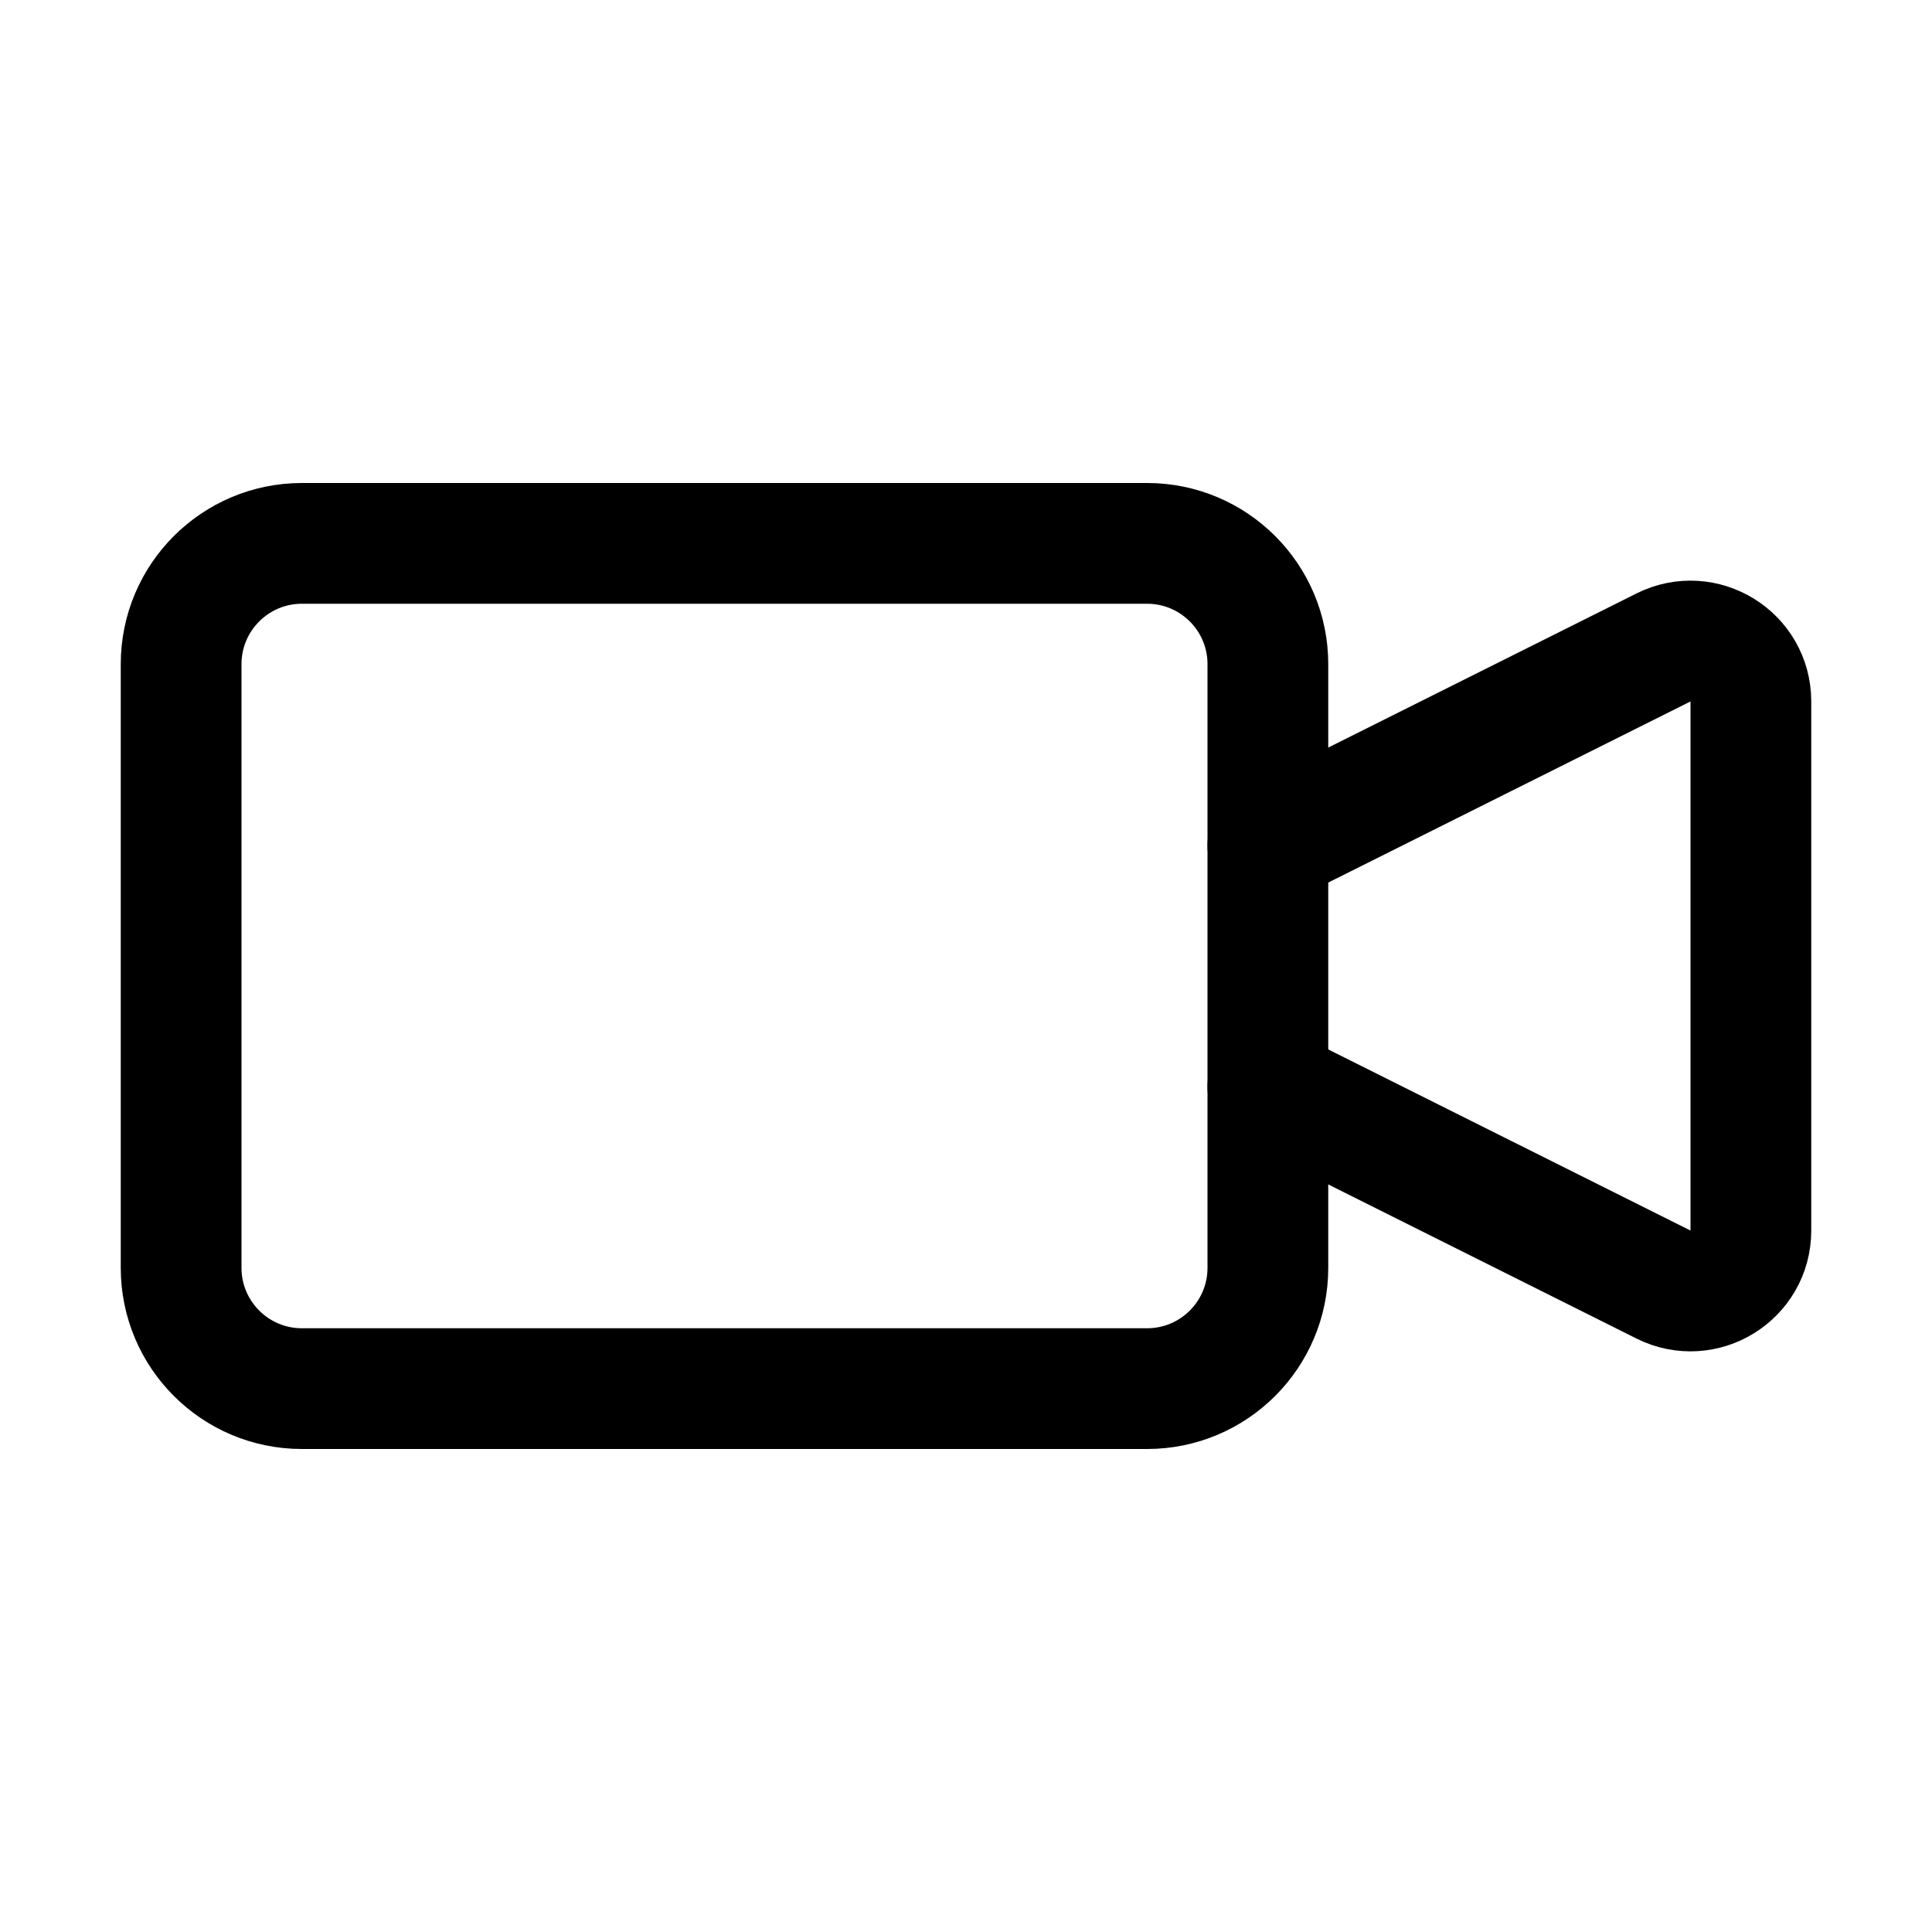
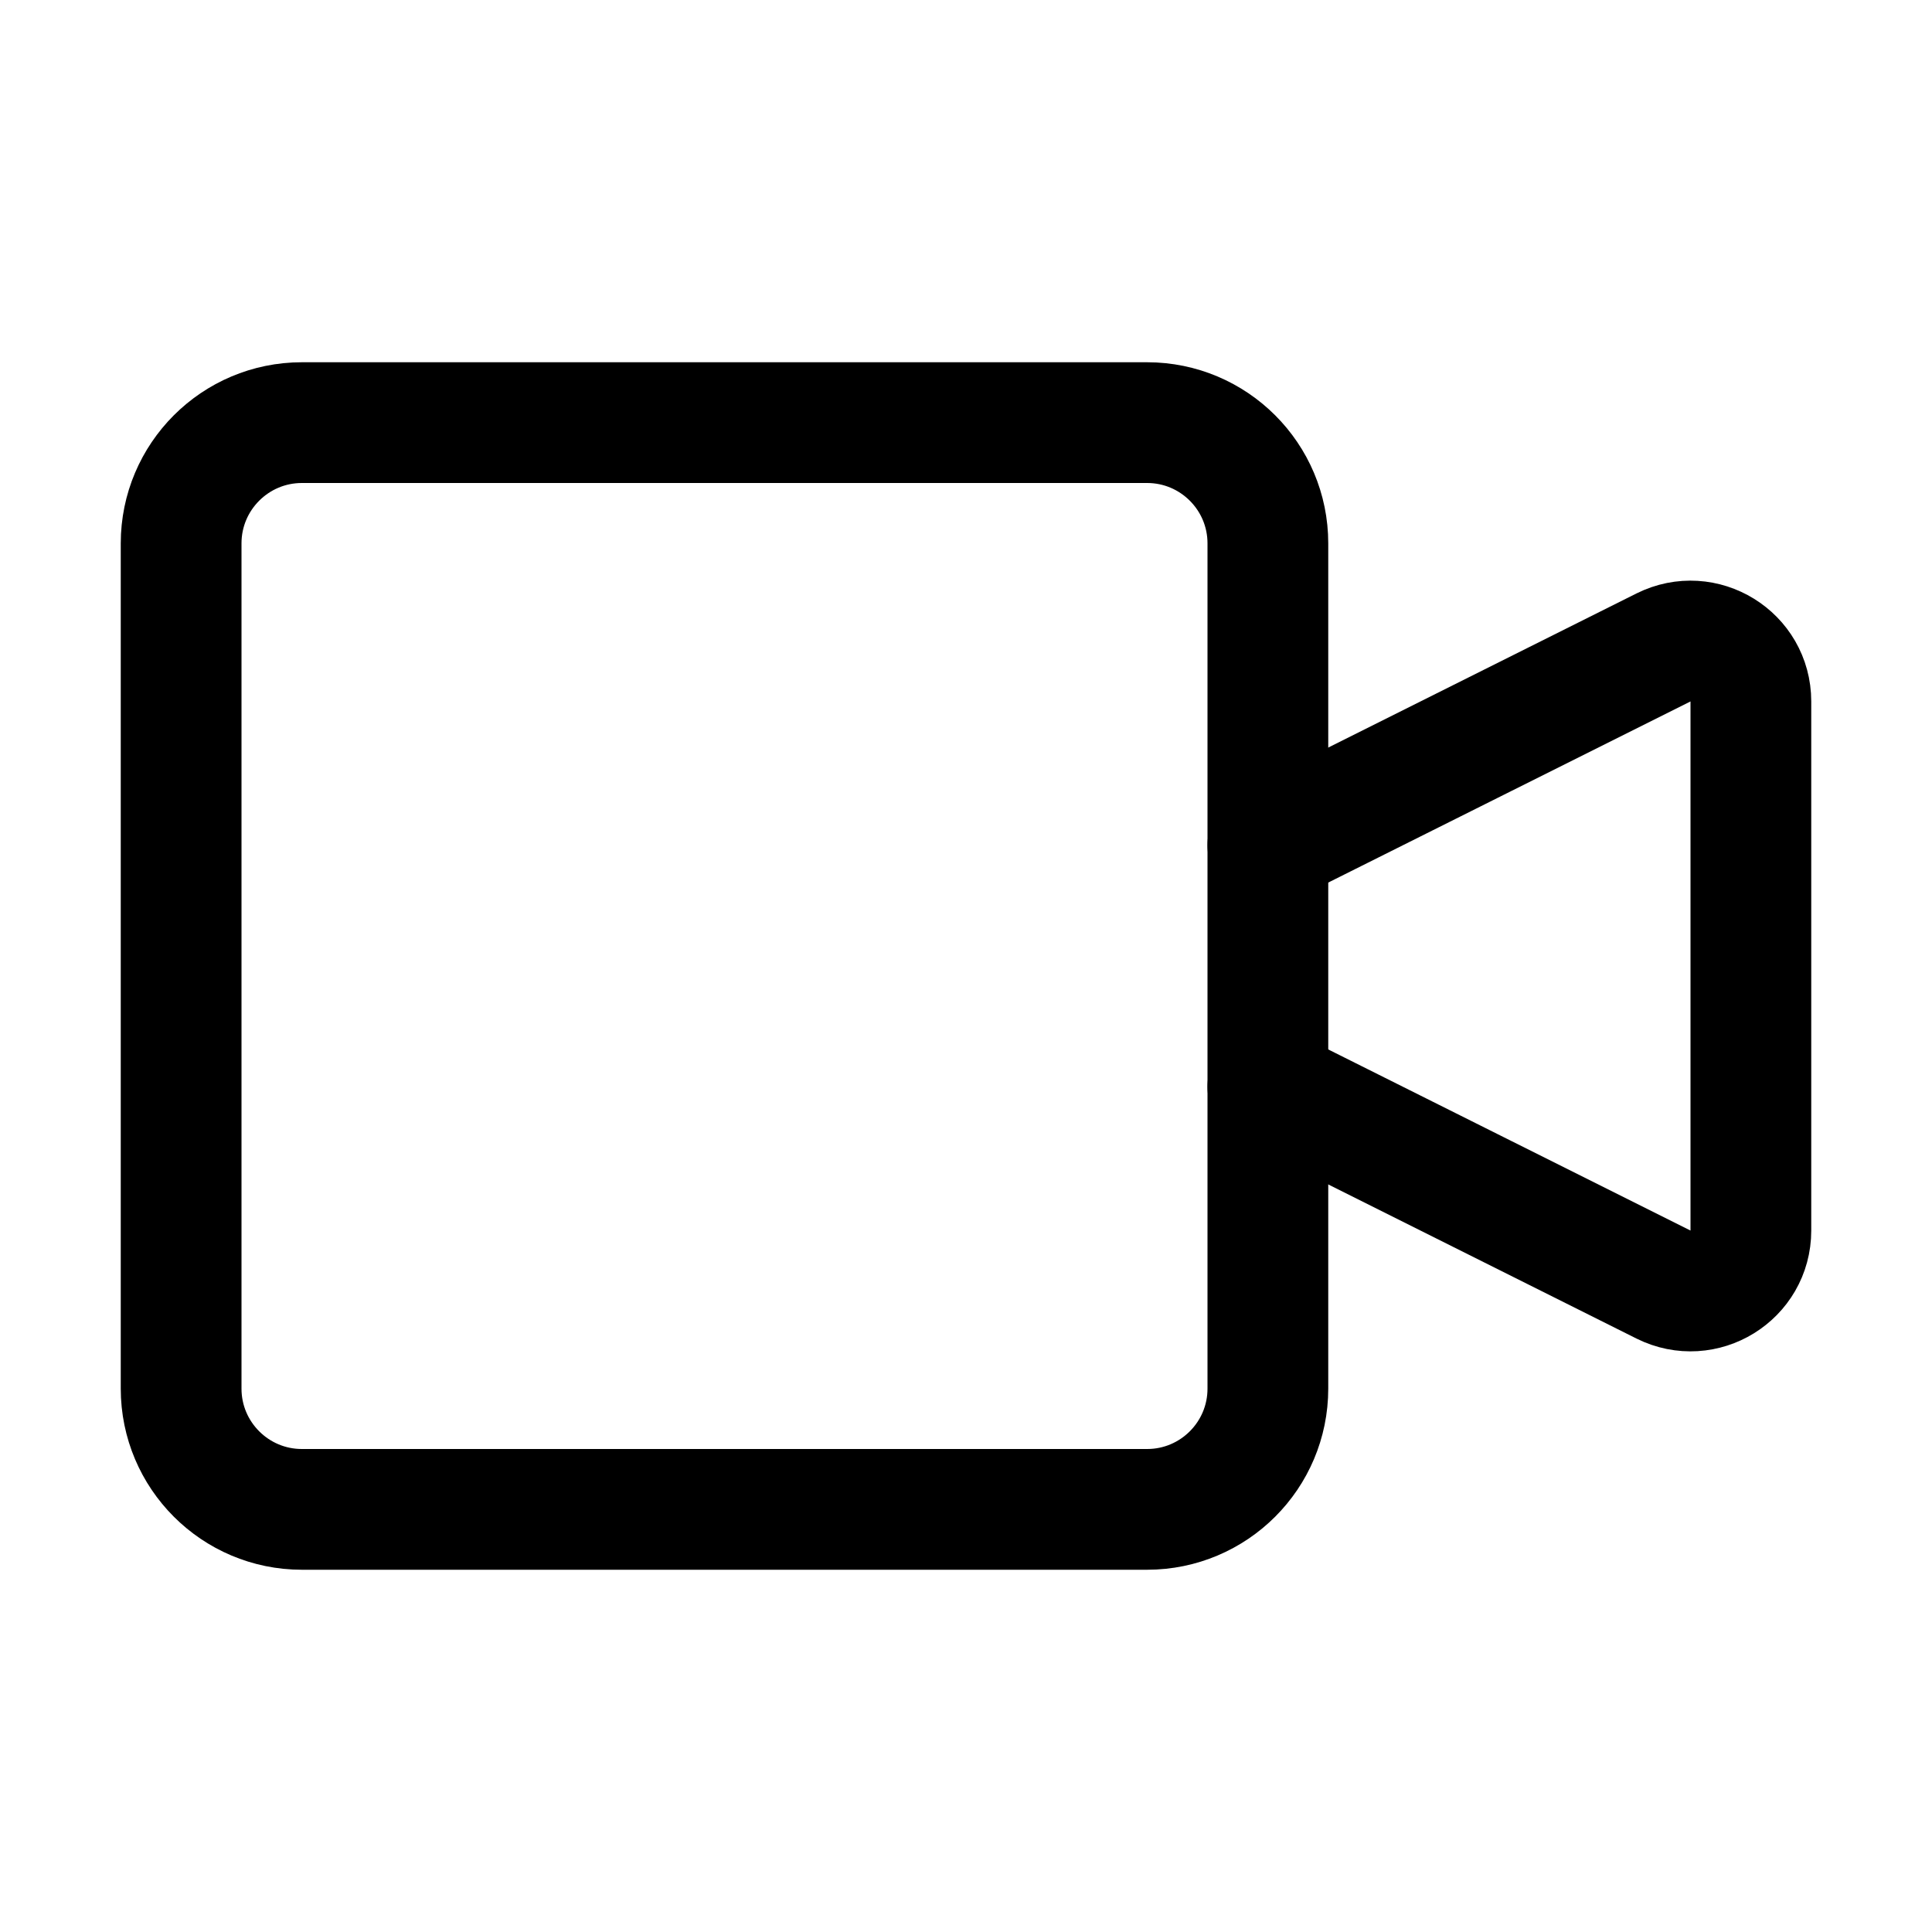
<svg xmlns="http://www.w3.org/2000/svg" width="16" height="16" viewBox="0 0 16 16" fill="none">
  <g id="tools-video-small[interface,toolbar]">
-     <path id="Vector 2480" d="M1.5 10.5V5.5C1.5 4.948 1.948 4.5 2.5 4.5H9.5C10.052 4.5 10.5 4.948 10.5 5.5V10.5C10.5 11.052 10.052 11.5 9.5 11.5H2.5C1.948 11.5 1.5 11.052 1.5 10.5Z" stroke="black" stroke-linecap="round" />
+     <path id="Vector 2480" d="M1.5 11.5V4.5C1.5 3.948 1.948 3.5 2.5 3.5H9.5C10.052 3.5 10.5 3.948 10.5 4.5V11.5C10.5 12.052 10.052 12.5 9.5 12.5H2.5C1.948 12.5 1.5 12.052 1.5 11.5Z" stroke="black" stroke-linecap="round" />
    <path id="Vector 2481" d="M10.5 7L13.776 5.362C14.109 5.196 14.5 5.437 14.5 5.809V10.191C14.5 10.563 14.109 10.804 13.776 10.638L10.5 9" stroke="black" stroke-linecap="round" stroke-linejoin="round" />
  </g>
</svg>
